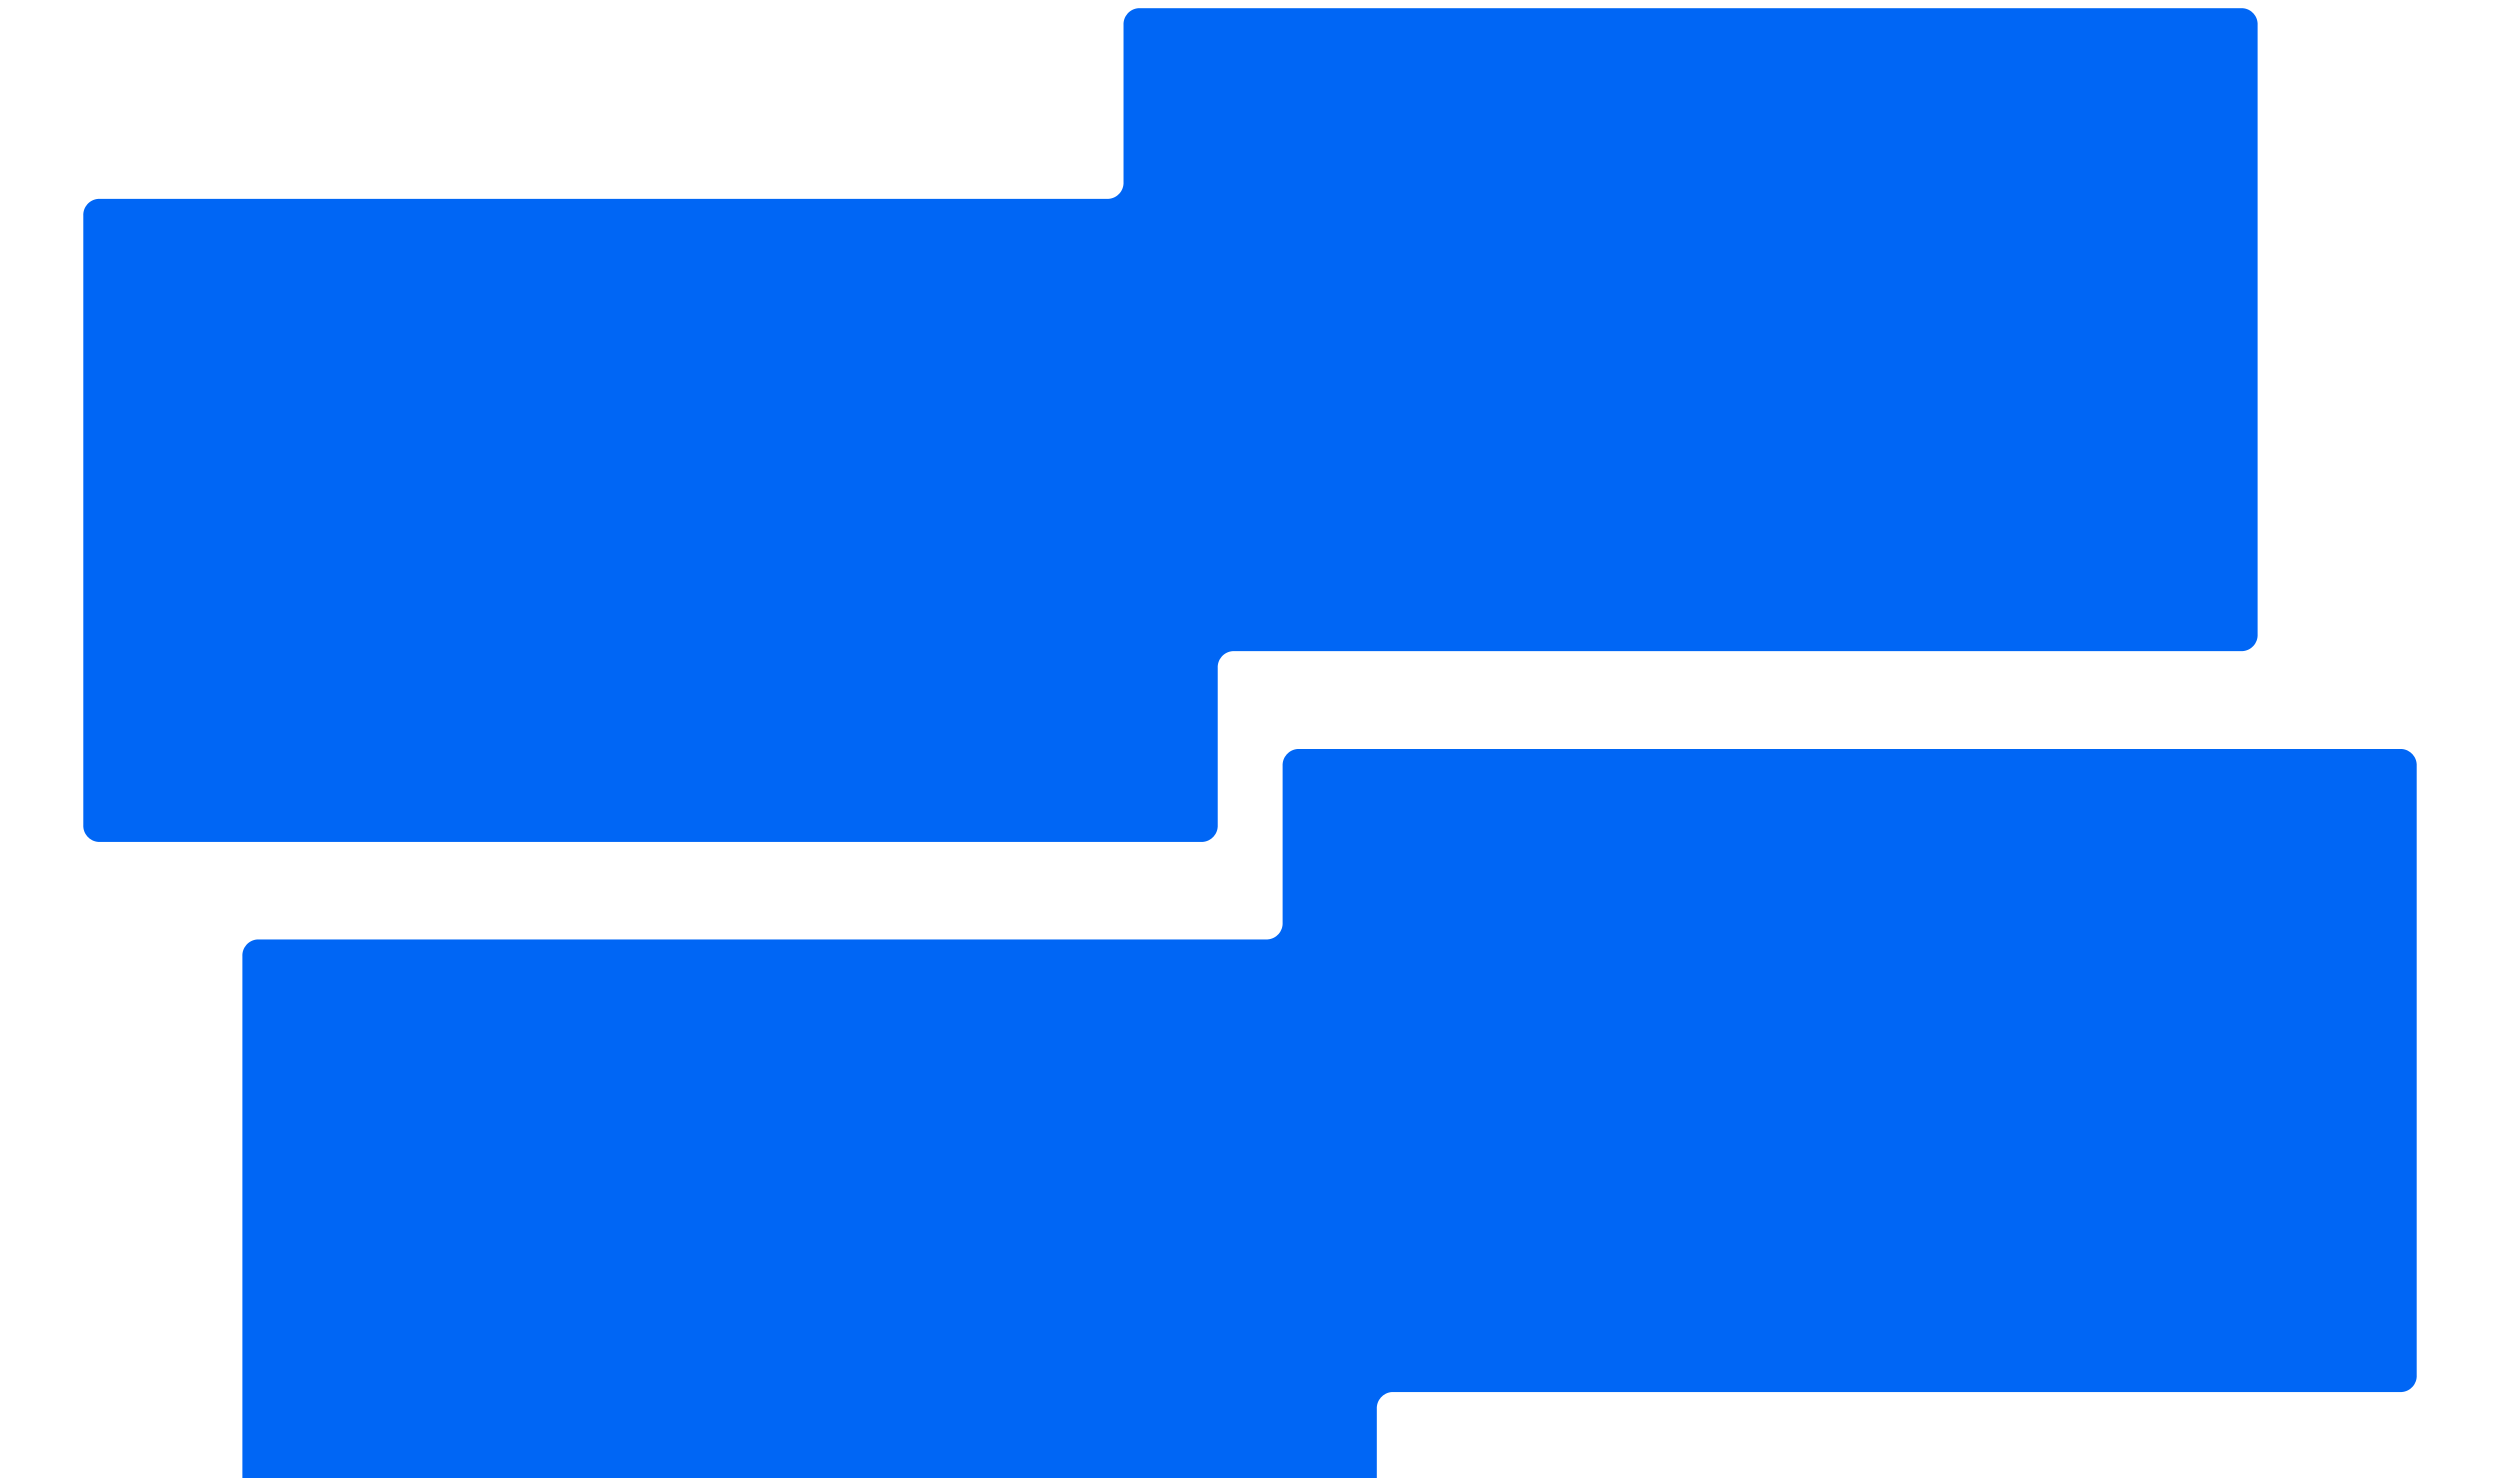
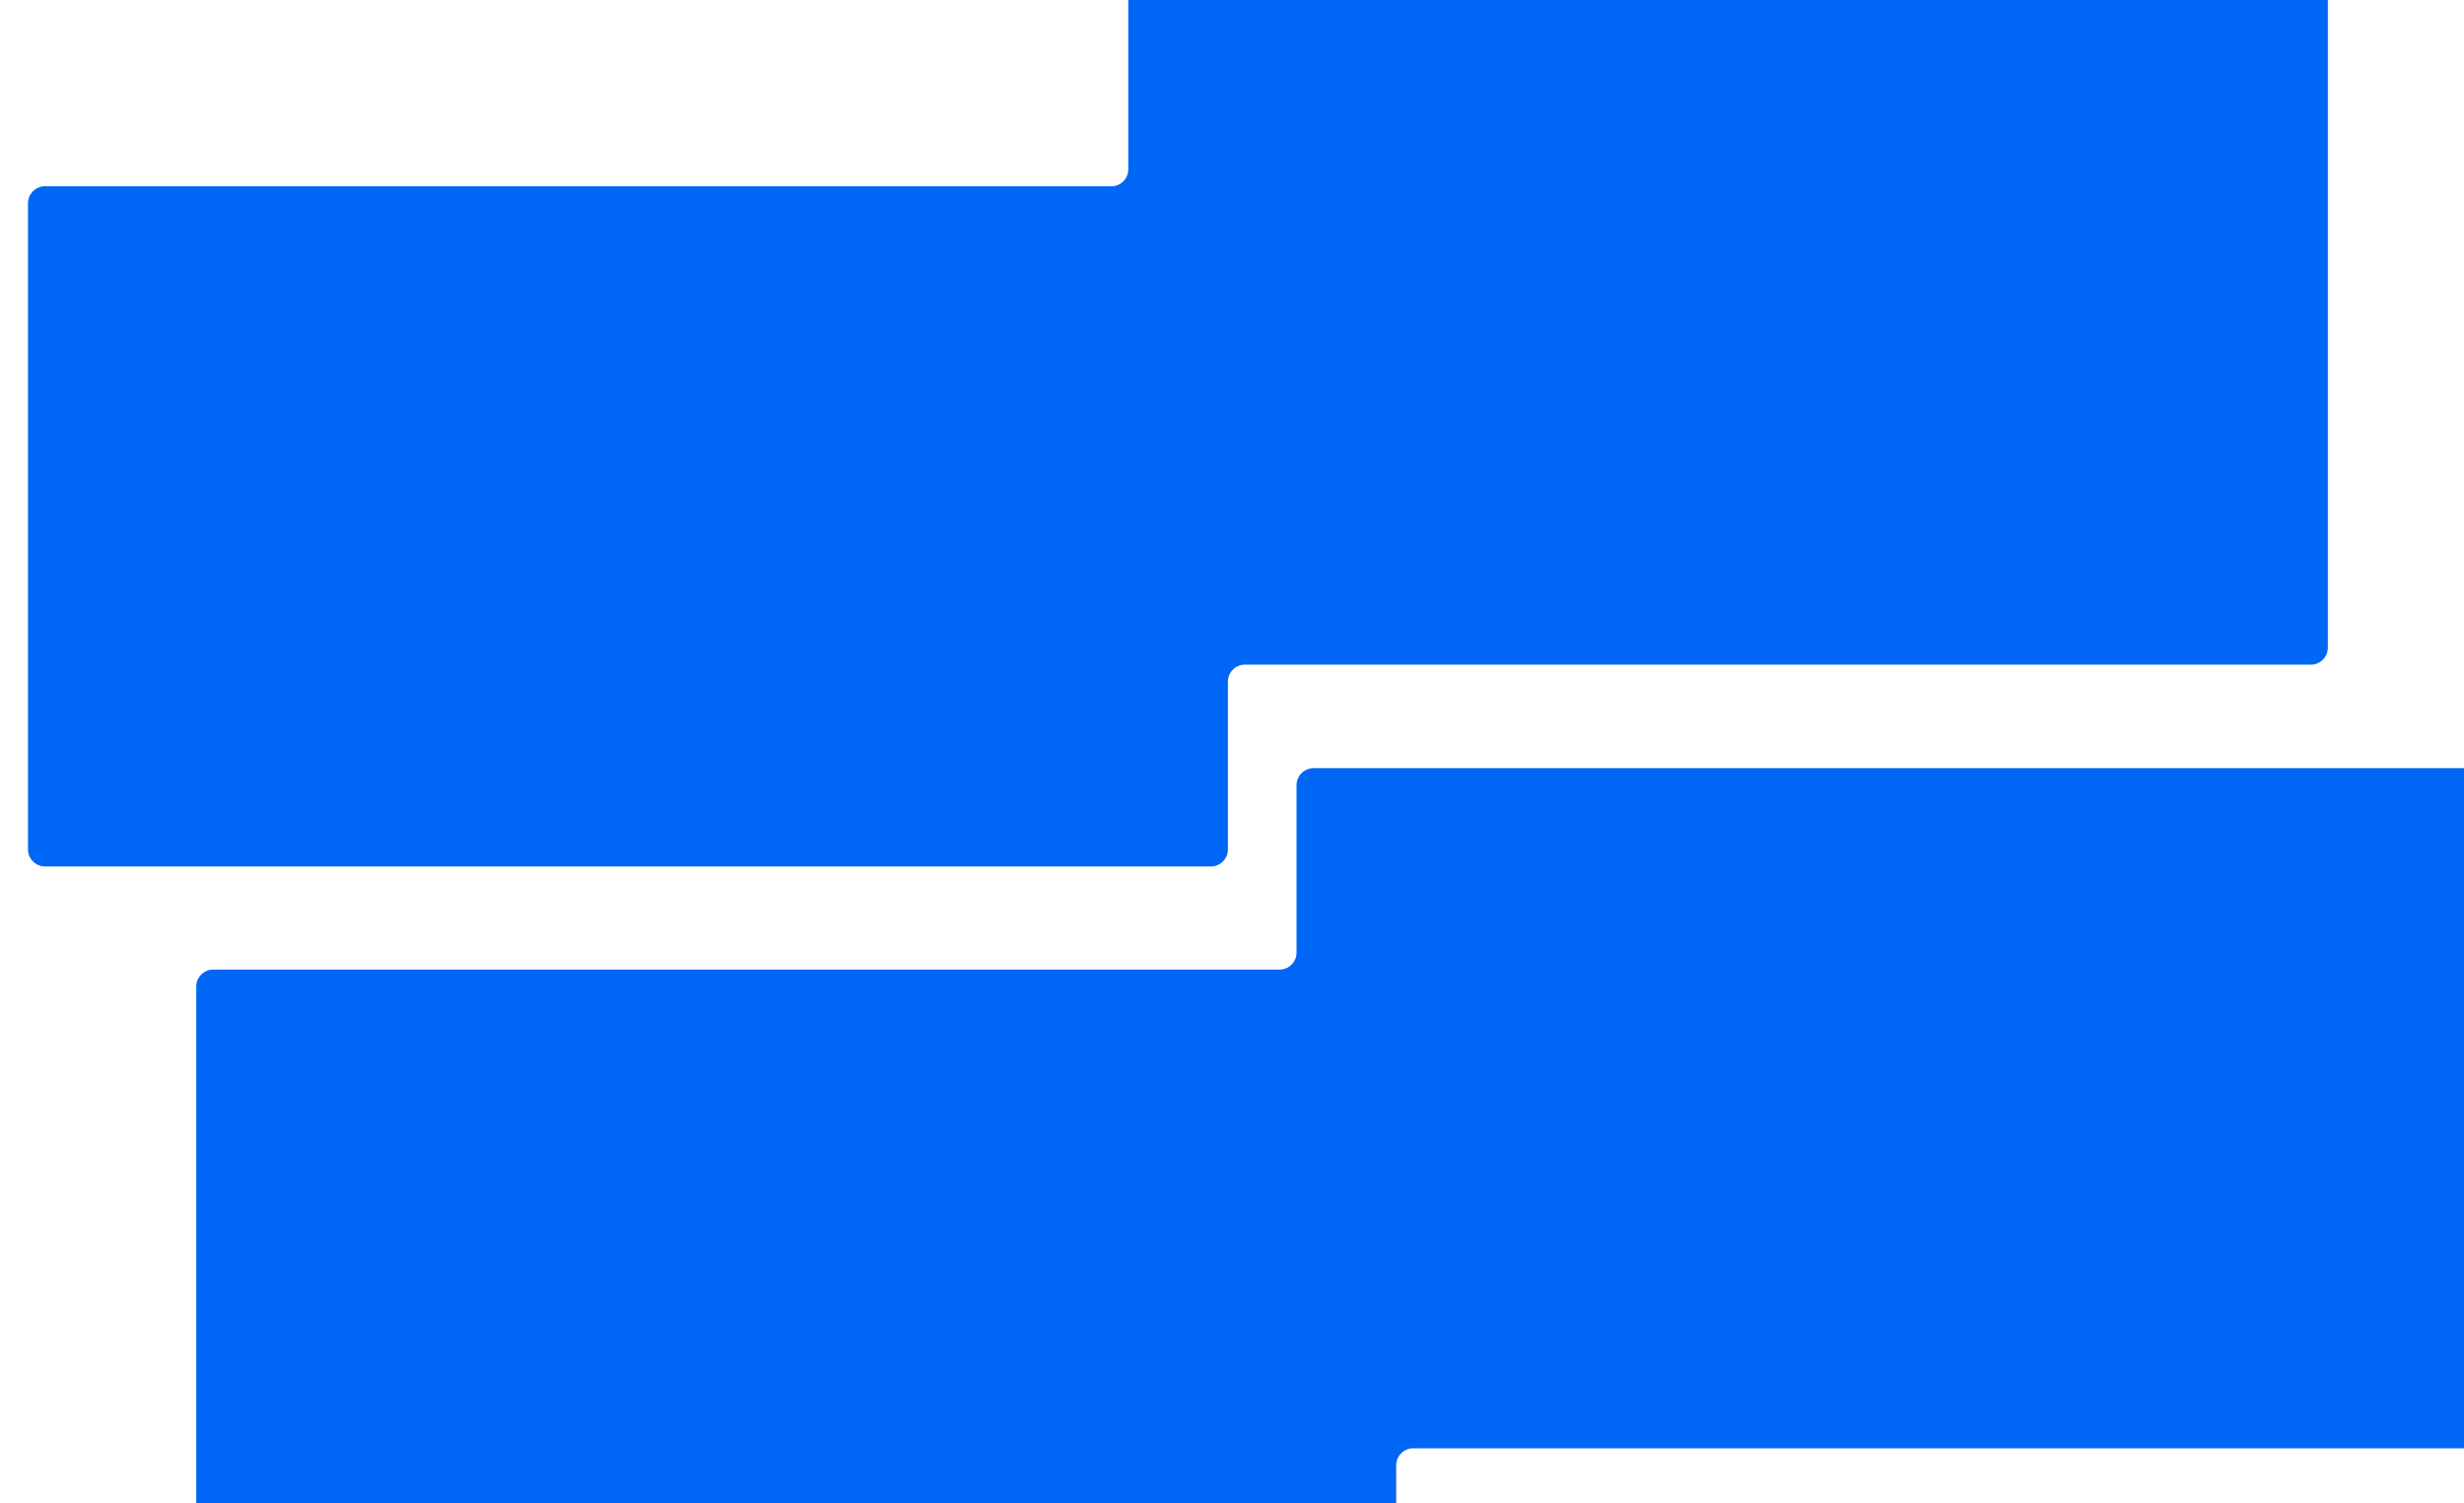
- <svg xmlns="http://www.w3.org/2000/svg" id="Layer_1" data-name="Layer 1" viewBox="430 470 220 130">
+ <svg xmlns="http://www.w3.org/2000/svg" id="Layer_1" data-name="Layer 1" viewBox="435 472 205 125">
  <defs>
    <style>.cls-1{fill:#0066f5;}</style>
  </defs>
  <path class="cls-1" d="M628.67,472.22V525.8a1.42,1.42,0,0,1-1.33,1.5H538.49a1.42,1.42,0,0,0-1.33,1.5v13.79a1.43,1.43,0,0,1-1.33,1.5H438.66a1.43,1.43,0,0,1-1.33-1.5V489a1.42,1.42,0,0,1,1.33-1.5h88.88a1.42,1.42,0,0,0,1.33-1.5V472.22a1.42,1.42,0,0,1,1.33-1.5h97.14A1.42,1.42,0,0,1,628.67,472.22Z" />
  <path class="cls-1" d="M642.67,537.41V591a1.42,1.42,0,0,1-1.33,1.5H552.49a1.43,1.43,0,0,0-1.33,1.51v13.78a1.42,1.42,0,0,1-1.33,1.5H452.66a1.42,1.42,0,0,1-1.33-1.5V554.17a1.42,1.42,0,0,1,1.33-1.5h88.88a1.42,1.42,0,0,0,1.33-1.5V537.41a1.43,1.43,0,0,1,1.34-1.5h97.13A1.43,1.43,0,0,1,642.67,537.41Z" />
</svg>
